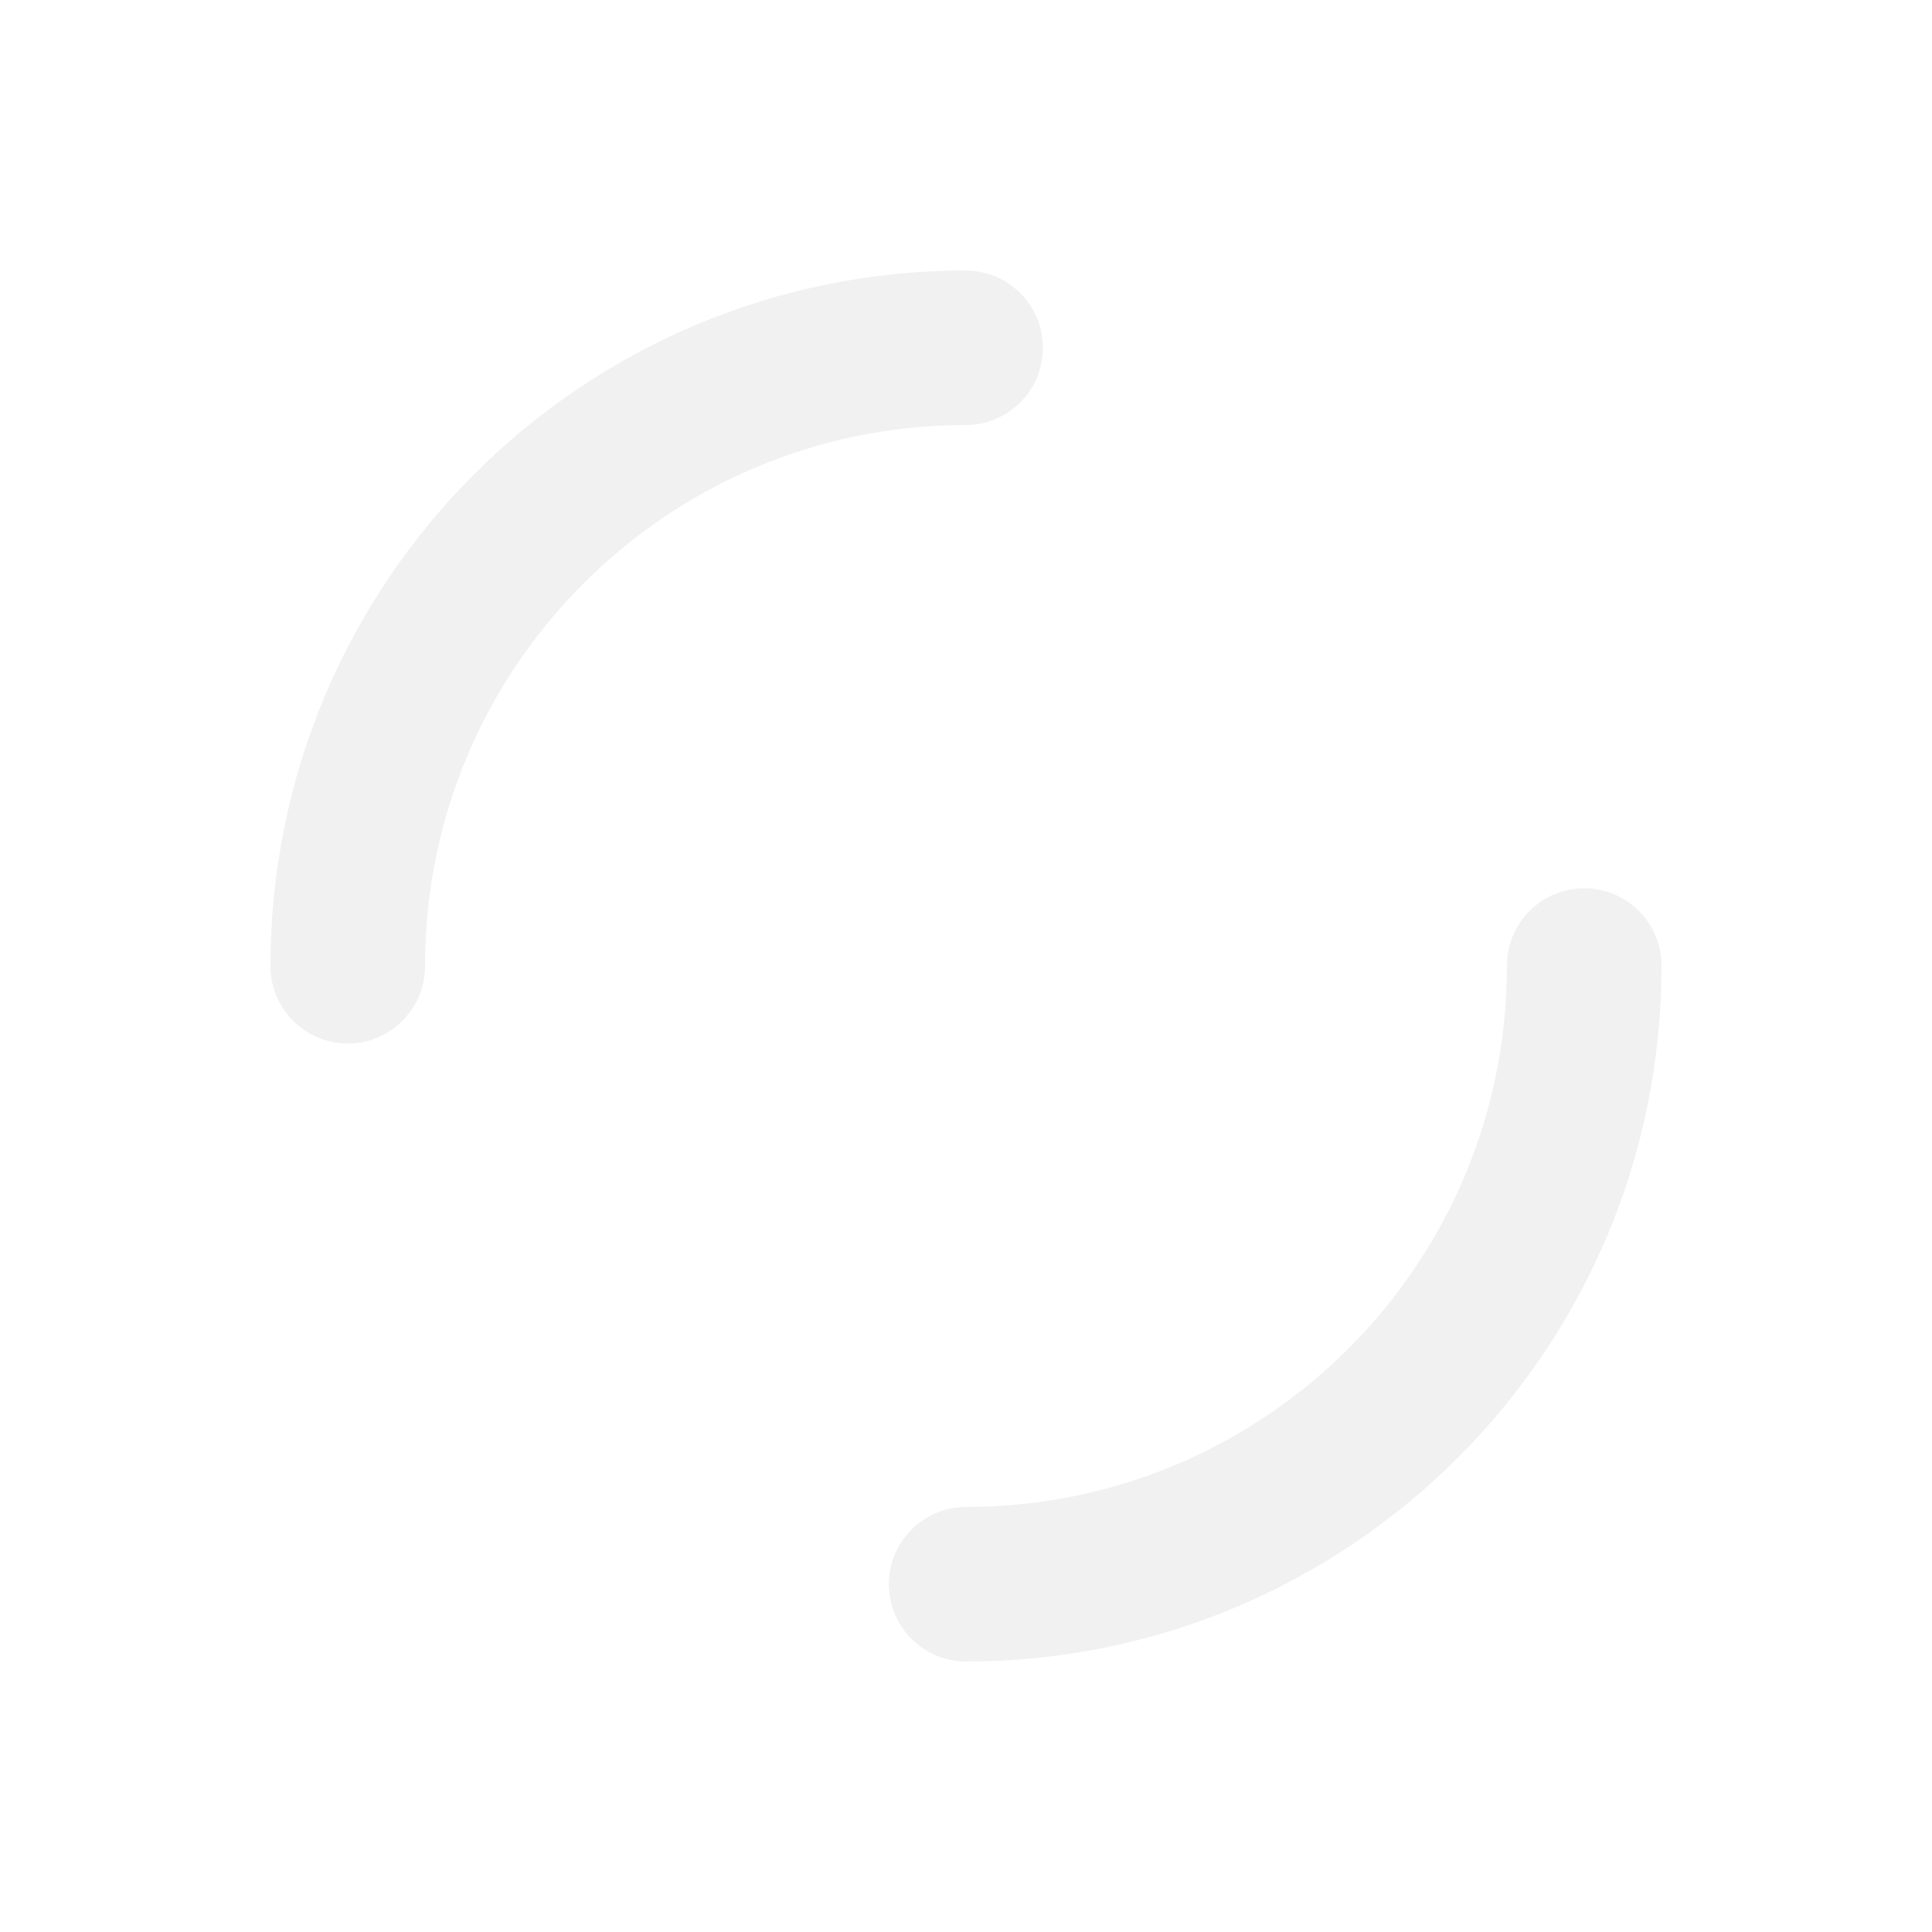
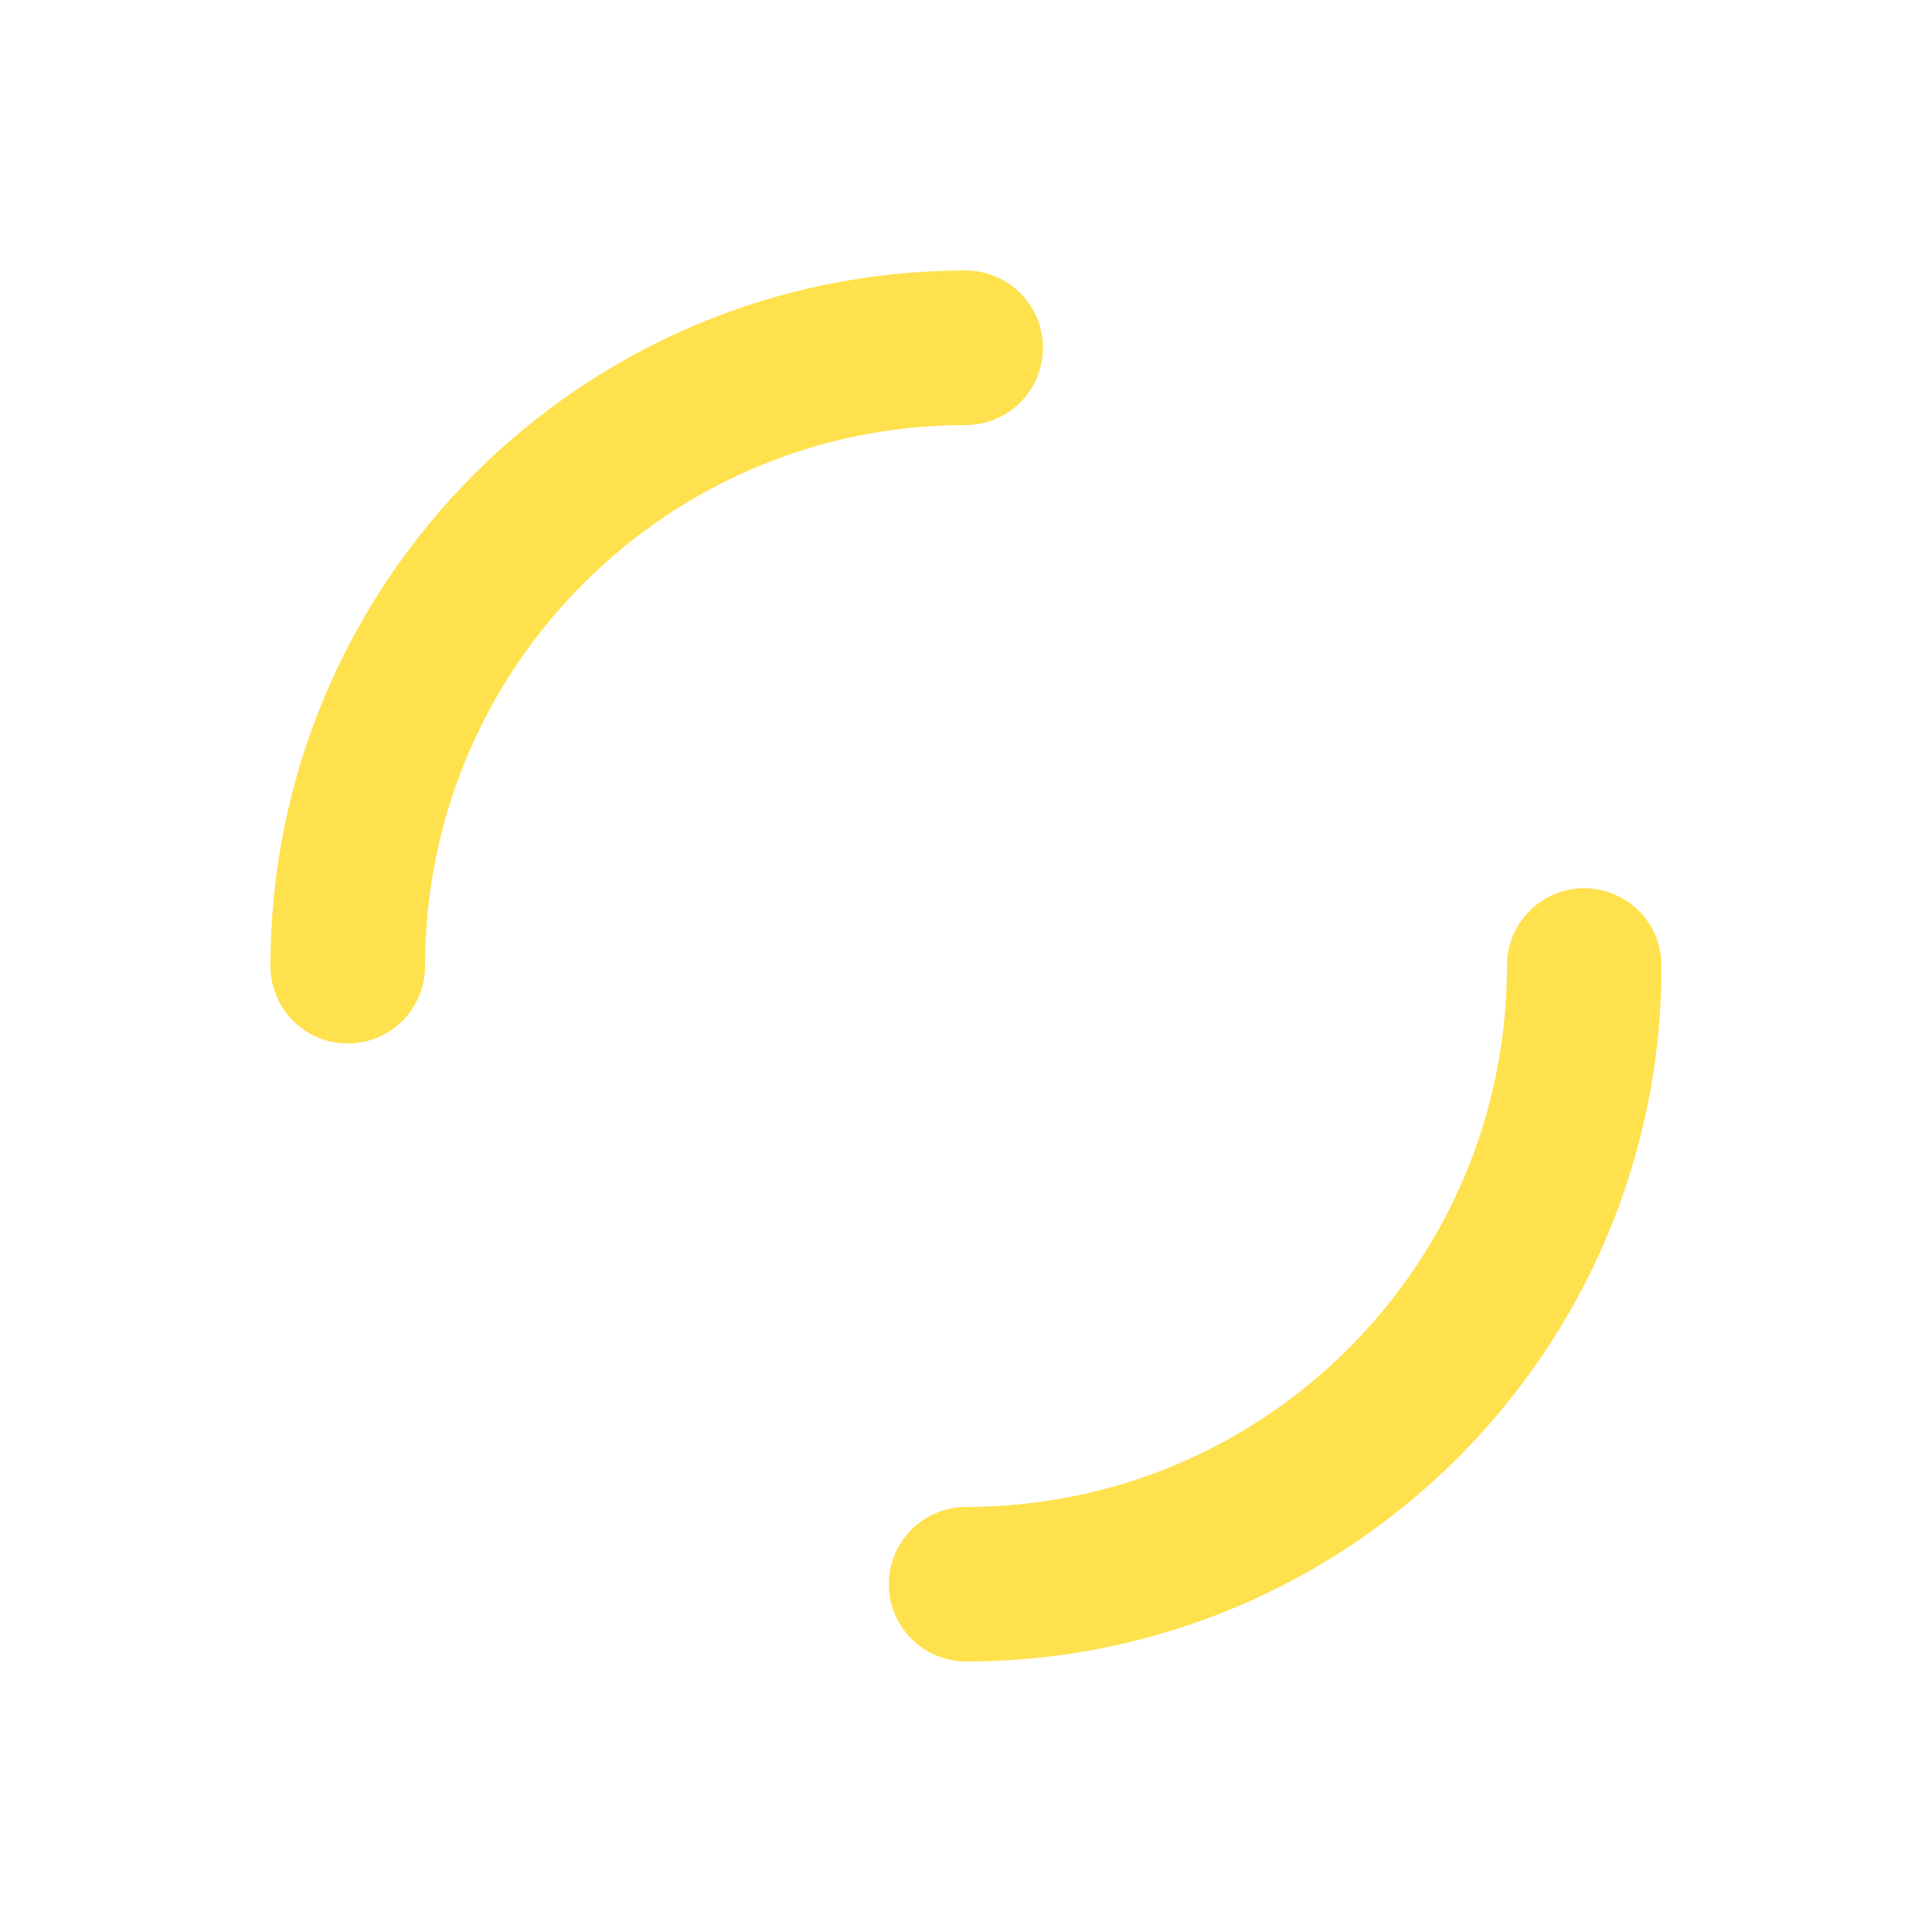
<svg xmlns="http://www.w3.org/2000/svg" style="margin: auto; background: rgba(241, 242, 243, 0); display: block;" width="200px" height="200px" viewBox="0 0 100 100" preserveAspectRatio="xMidYMid">
-   <circle cx="50" cy="50" r="32" stroke-width="8" stroke="#f1f1f1" stroke-dasharray="50.265 50.265" fill="none" stroke-linecap="round">
+   <circle cx="50" cy="50" r="32" stroke-width="8" stroke="#ffd509b8" stroke-dasharray="50.265 50.265" fill="none" stroke-linecap="round">
    <animateTransform attributeName="transform" type="rotate" repeatCount="indefinite" dur="1s" keyTimes="0;1" values="0 50 50;360 50 50" />
  </circle>
</svg>
